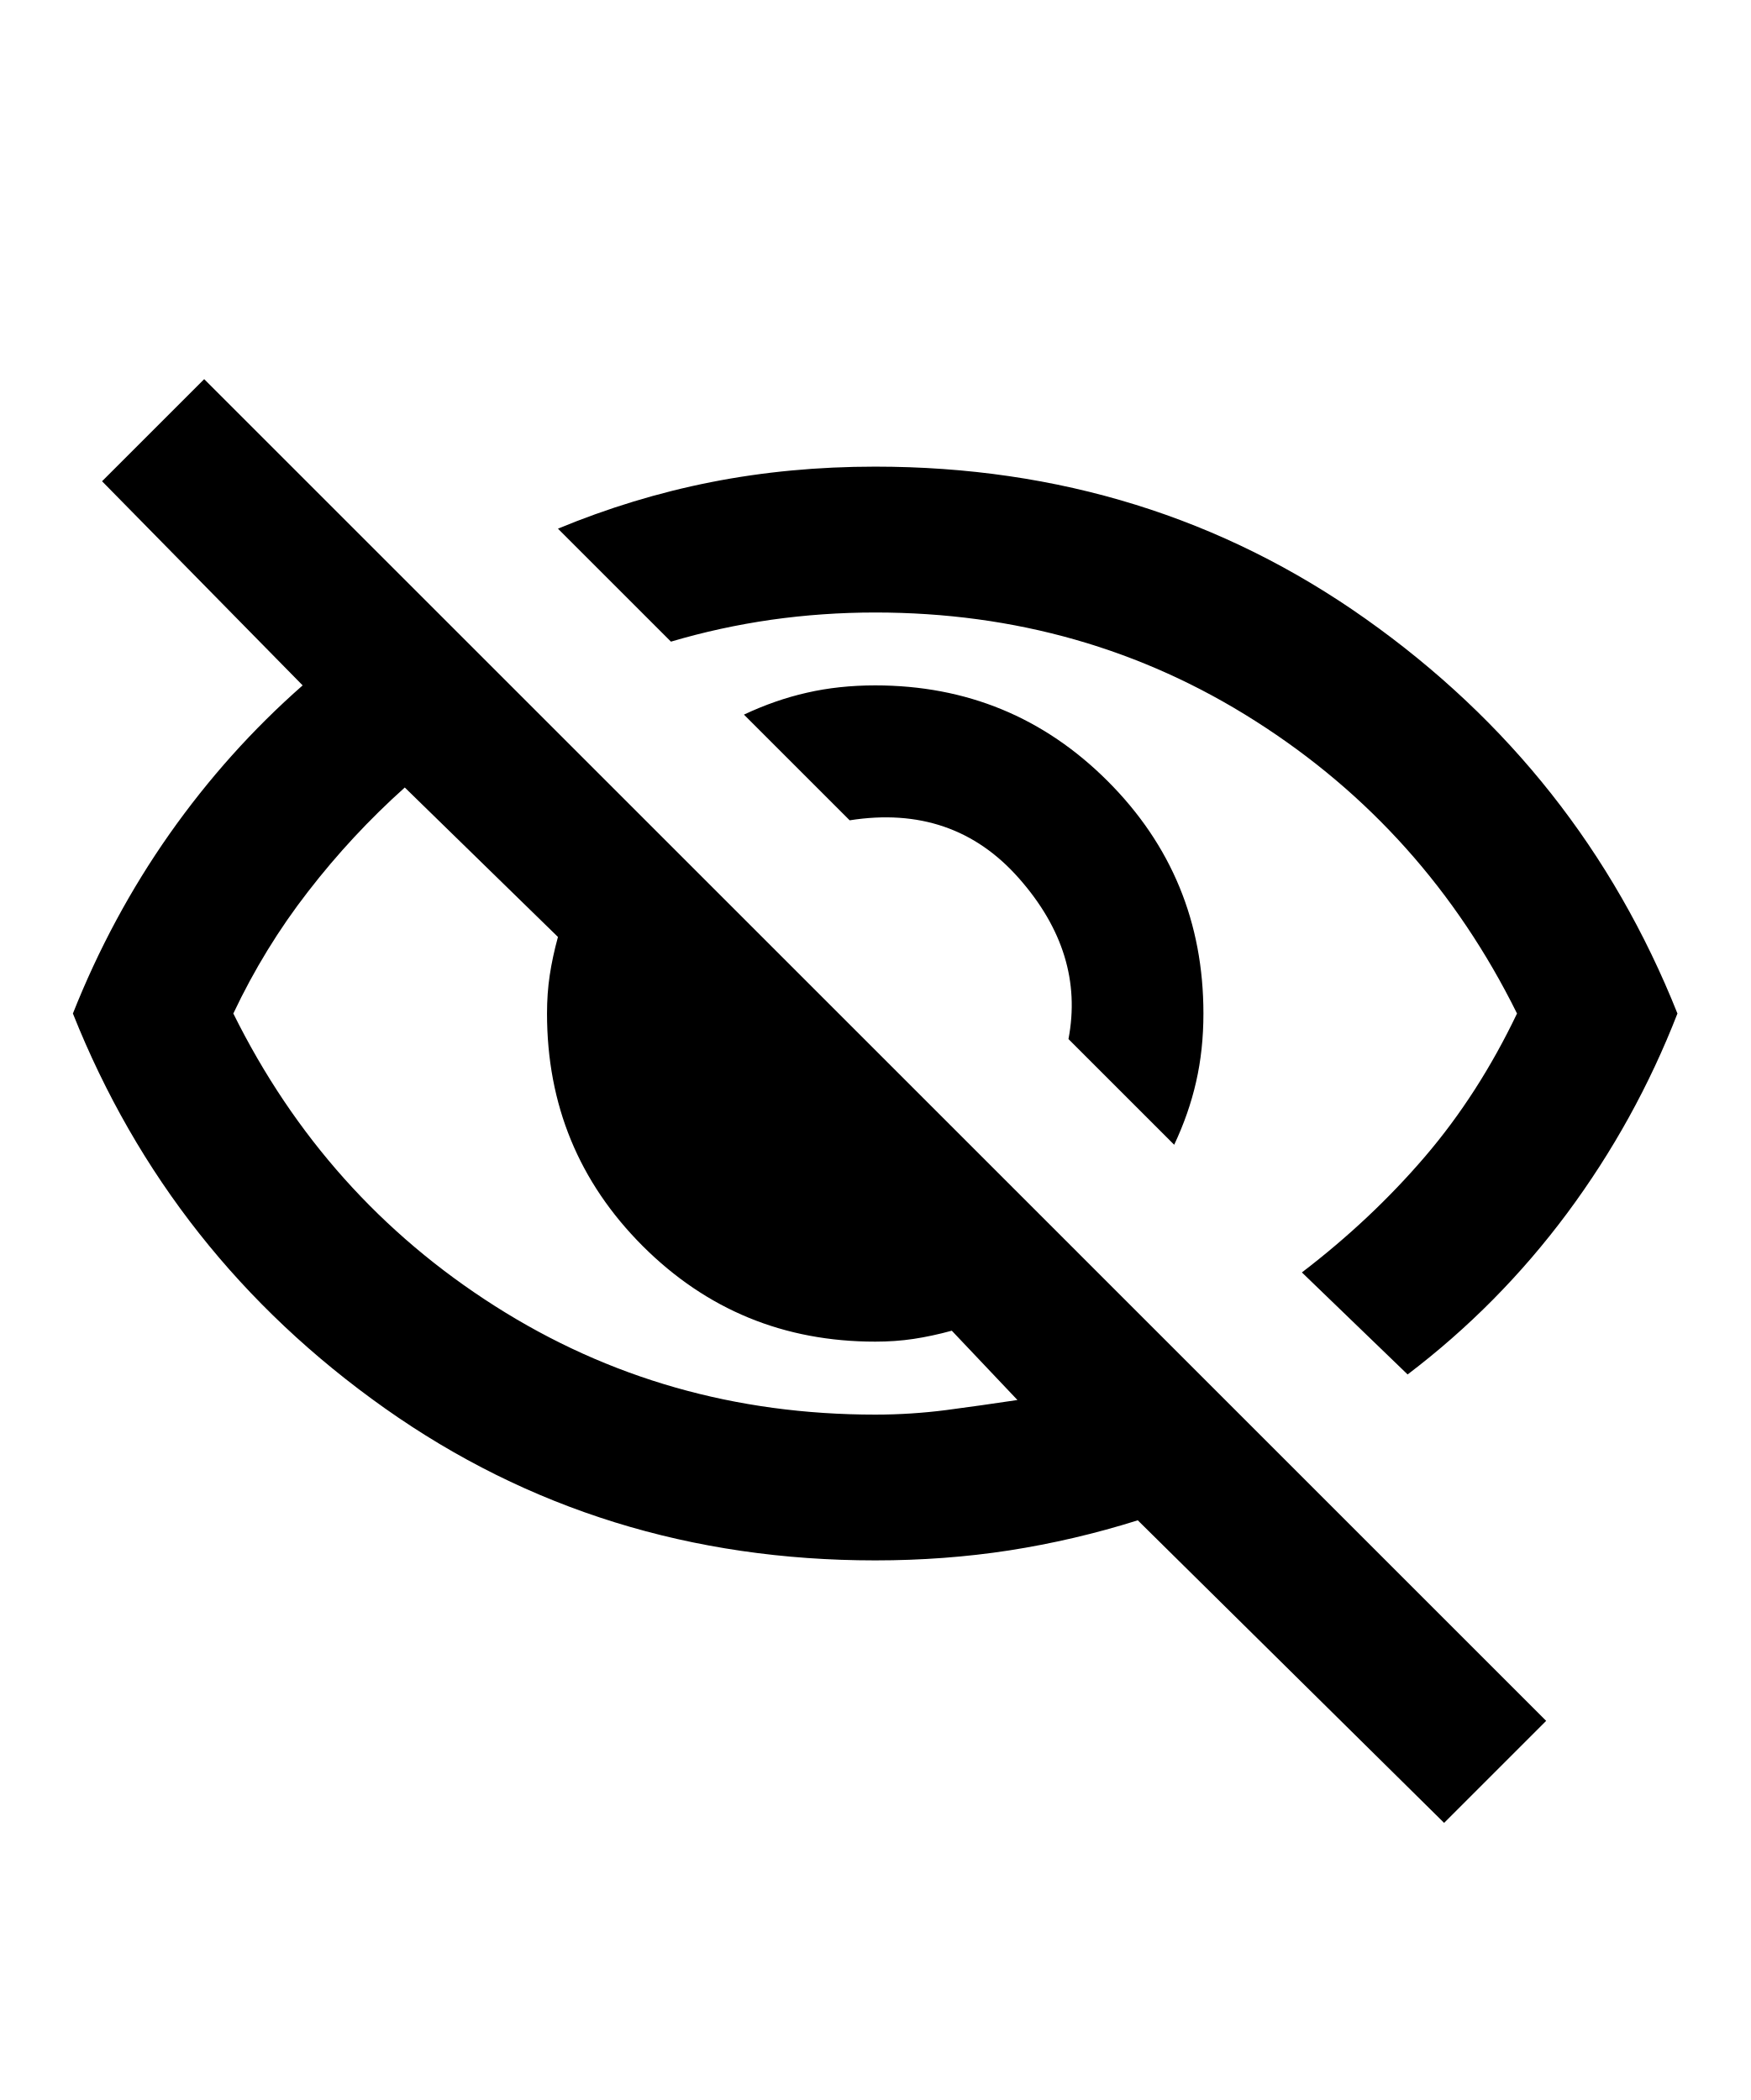
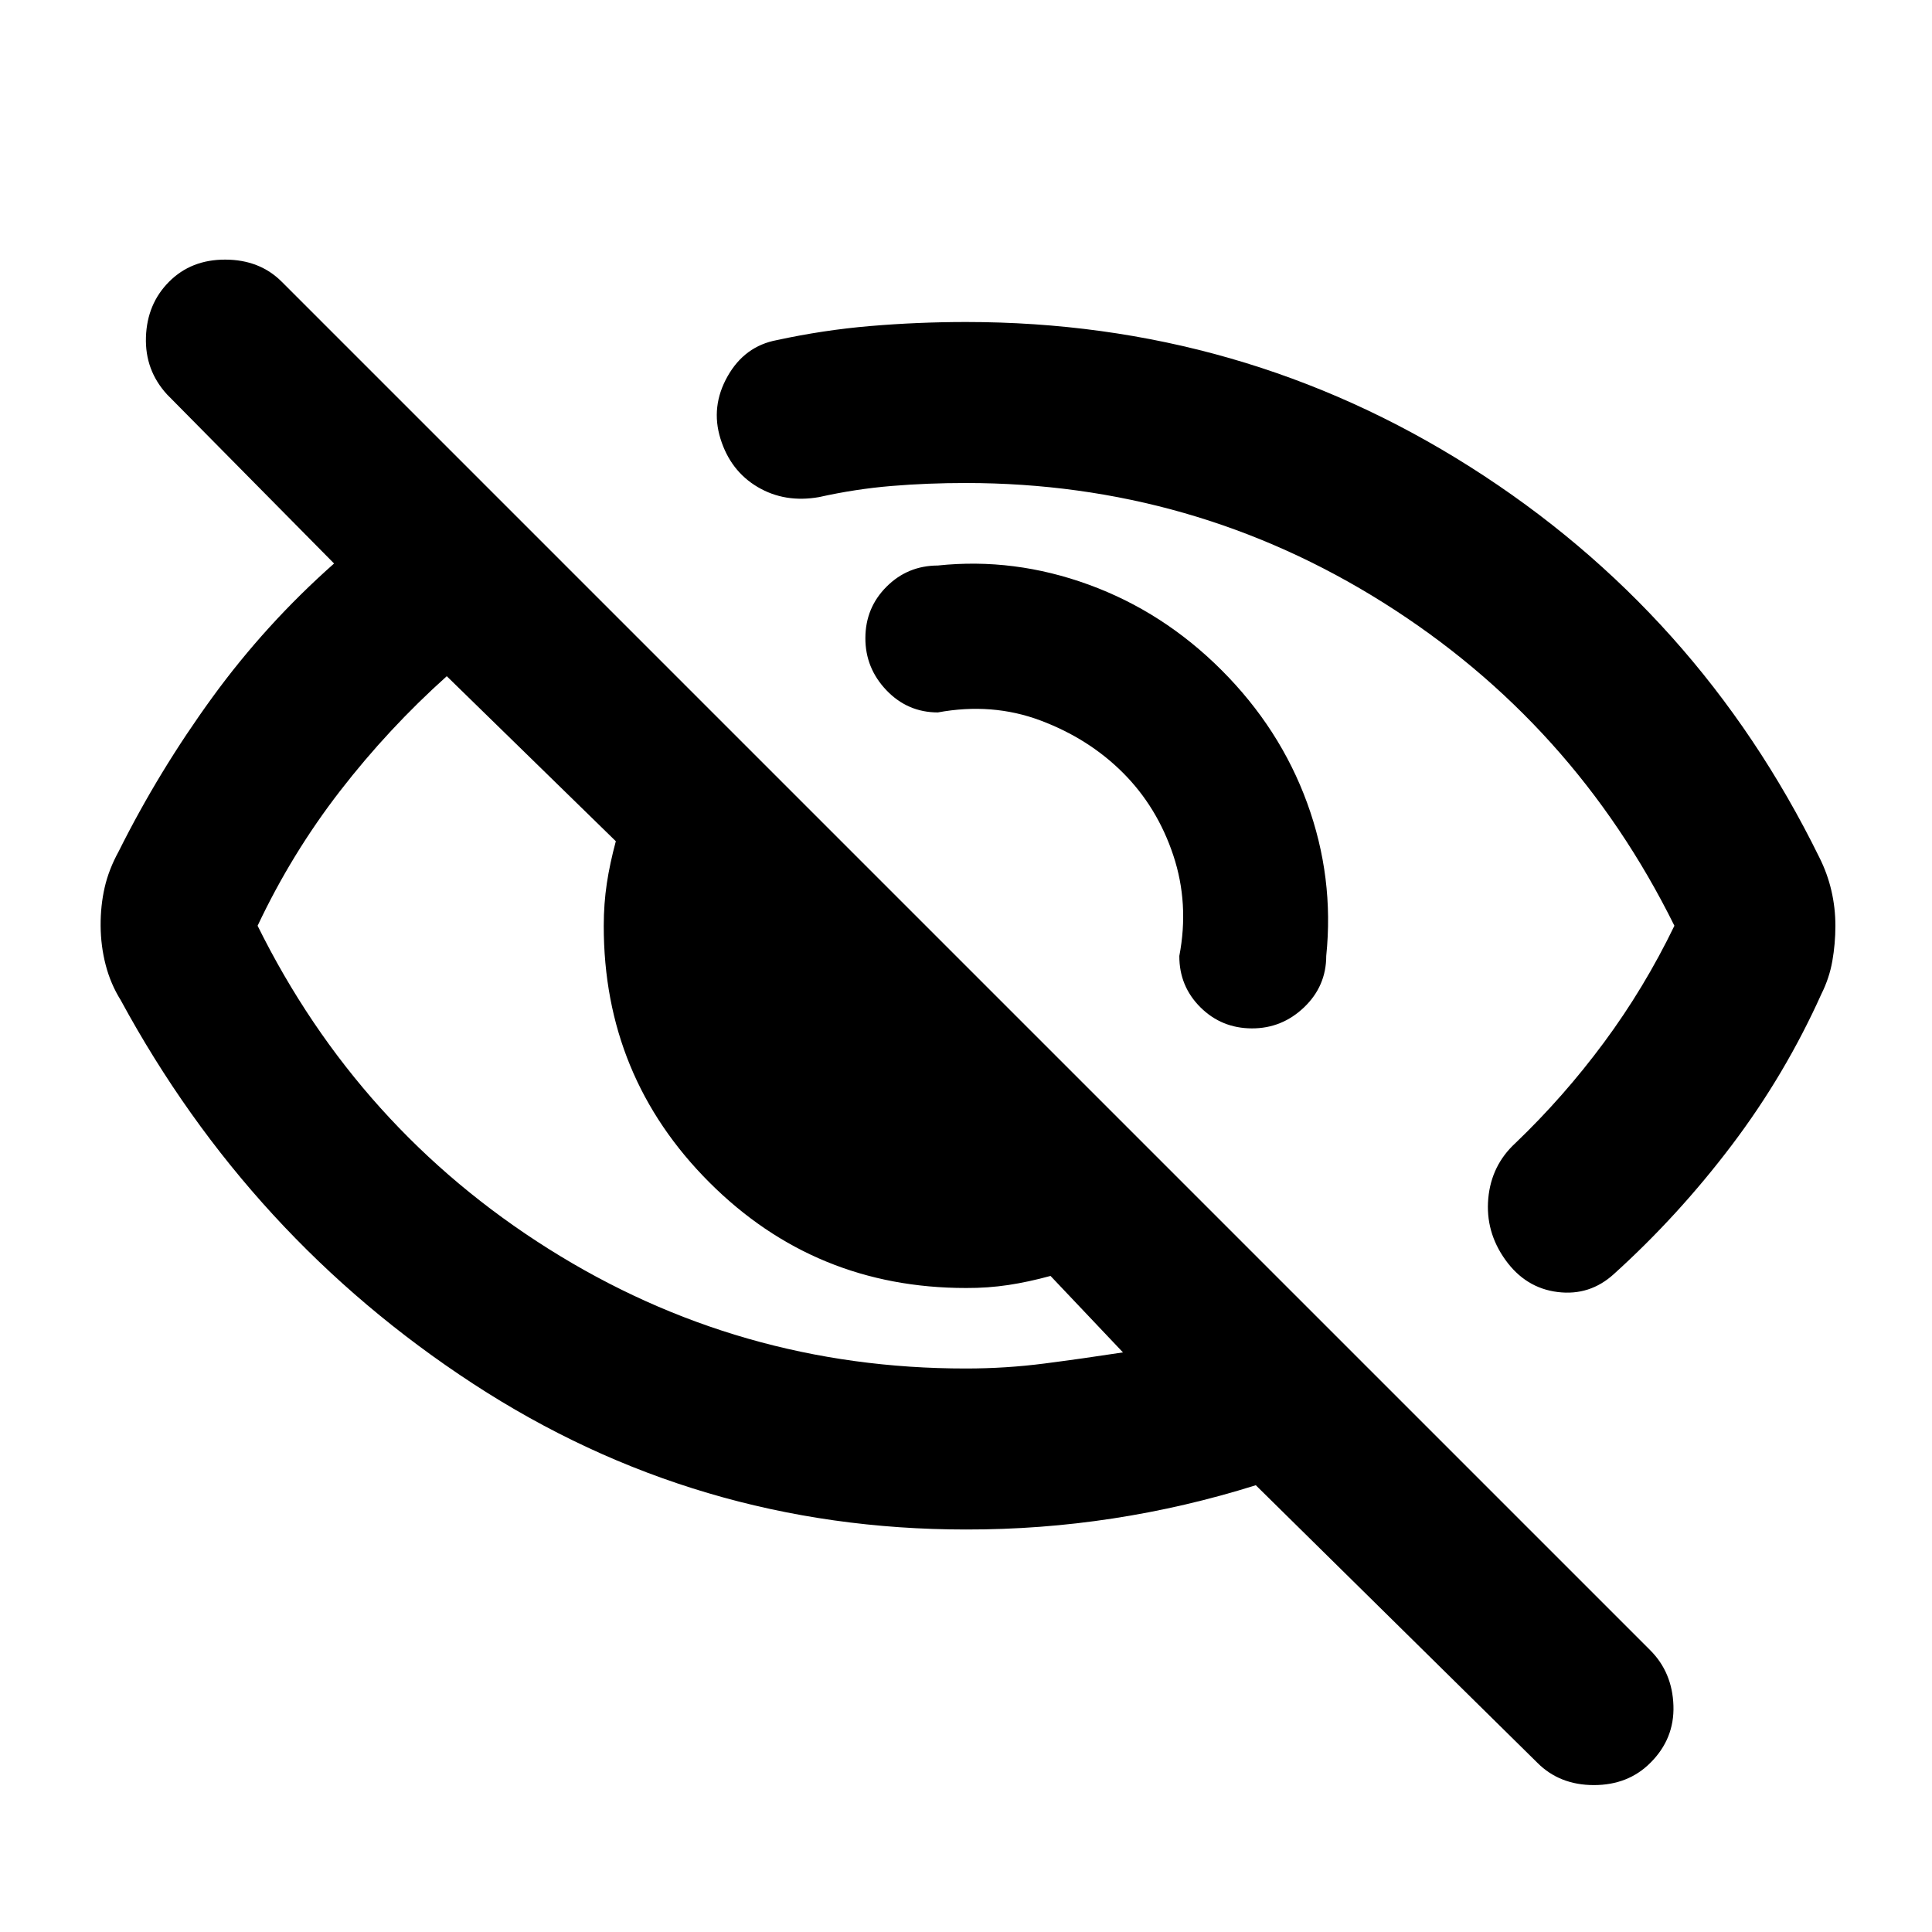
- <svg xmlns="http://www.w3.org/2000/svg" width="20" height="24" viewBox="0 0 20 24" fill="none">
-   <path d="M13.416 13.083L12.208 11.875C12.333 11.222 12.146 10.611 11.646 10.042C11.146 9.472 10.5 9.25 9.708 9.375L8.5 8.167C8.736 8.056 8.975 7.972 9.218 7.917C9.461 7.861 9.722 7.833 10 7.833C11.041 7.833 11.927 8.198 12.656 8.927C13.385 9.656 13.75 10.542 13.75 11.583C13.75 11.861 13.722 12.121 13.666 12.365C13.611 12.608 13.527 12.847 13.416 13.083ZM16.083 15.708L14.875 14.542C15.402 14.139 15.871 13.698 16.281 13.219C16.691 12.74 17.041 12.194 17.333 11.583C16.639 10.181 15.642 9.066 14.343 8.24C13.045 7.413 11.597 7 10 7C9.597 7 9.201 7.028 8.812 7.083C8.423 7.139 8.041 7.222 7.666 7.333L6.375 6.042C6.944 5.806 7.527 5.628 8.125 5.51C8.722 5.392 9.347 5.333 10 5.333C12.097 5.333 13.965 5.913 15.604 7.073C17.243 8.233 18.43 9.736 19.166 11.583C18.847 12.403 18.427 13.163 17.906 13.865C17.385 14.566 16.777 15.181 16.083 15.708ZM16.5 20.833L13 17.375C12.514 17.528 12.024 17.642 11.531 17.719C11.038 17.795 10.527 17.833 10 17.833C7.902 17.833 6.034 17.253 4.396 16.094C2.757 14.934 1.569 13.431 0.833 11.583C1.125 10.847 1.493 10.163 1.937 9.531C2.382 8.899 2.889 8.333 3.458 7.833L1.166 5.5L2.333 4.333L17.666 19.667L16.5 20.833ZM4.625 9C4.222 9.361 3.854 9.757 3.521 10.188C3.187 10.618 2.902 11.083 2.666 11.583C3.361 12.986 4.357 14.101 5.656 14.927C6.955 15.754 8.402 16.167 10 16.167C10.277 16.167 10.548 16.149 10.812 16.115C11.076 16.08 11.347 16.042 11.625 16L10.875 15.208C10.722 15.25 10.576 15.281 10.437 15.302C10.298 15.323 10.152 15.333 10 15.333C8.958 15.333 8.073 14.969 7.343 14.24C6.614 13.51 6.25 12.625 6.25 11.583C6.25 11.431 6.26 11.285 6.281 11.146C6.302 11.007 6.333 10.861 6.375 10.708L4.625 9Z" fill="currentColor" />
+ <svg xmlns="http://www.w3.org/2000/svg" width="24" height="24" viewBox="0 0 24 24" fill="none">
+   <path d="M15.175 8.325C15.658 8.808 16.013 9.358 16.238 9.975C16.463 10.592 16.542 11.225 16.475 11.875C16.475 12.125 16.383 12.338 16.2 12.513C16.017 12.688 15.8 12.776 15.55 12.775C15.3 12.774 15.087 12.687 14.912 12.513C14.737 12.339 14.649 12.126 14.65 11.875C14.733 11.442 14.708 11.025 14.575 10.625C14.442 10.225 14.233 9.883 13.95 9.6C13.667 9.317 13.325 9.1 12.925 8.95C12.525 8.8 12.1 8.767 11.65 8.85C11.4 8.85 11.187 8.758 11.012 8.575C10.837 8.392 10.749 8.175 10.75 7.925C10.751 7.675 10.838 7.463 11.013 7.288C11.188 7.113 11.4 7.026 11.65 7.025C12.283 6.958 12.908 7.038 13.525 7.263C14.142 7.488 14.692 7.842 15.175 8.325ZM12 6C11.683 6 11.375 6.012 11.075 6.037C10.775 6.062 10.475 6.108 10.175 6.175C9.892 6.225 9.637 6.183 9.412 6.05C9.187 5.917 9.033 5.717 8.95 5.45C8.867 5.183 8.897 4.925 9.038 4.675C9.179 4.425 9.383 4.275 9.65 4.225C10.033 4.142 10.421 4.083 10.813 4.05C11.205 4.017 11.601 4 12 4C14.283 4 16.371 4.6 18.263 5.8C20.155 7 21.601 8.617 22.6 10.65C22.667 10.783 22.717 10.921 22.75 11.063C22.783 11.205 22.8 11.351 22.8 11.5C22.8 11.649 22.787 11.795 22.762 11.938C22.737 12.081 22.691 12.218 22.625 12.35C22.325 13.017 21.954 13.642 21.513 14.225C21.072 14.808 20.584 15.342 20.05 15.825C19.85 16.008 19.617 16.083 19.35 16.05C19.083 16.017 18.867 15.883 18.7 15.65C18.533 15.417 18.463 15.162 18.488 14.887C18.513 14.612 18.626 14.383 18.825 14.2C19.225 13.817 19.592 13.4 19.925 12.95C20.258 12.5 20.55 12.017 20.8 11.5C19.967 9.817 18.762 8.479 17.187 7.488C15.612 6.497 13.883 6.001 12 6ZM12 19C9.767 19 7.725 18.396 5.875 17.188C4.025 15.98 2.567 14.392 1.5 12.425C1.417 12.292 1.354 12.146 1.313 11.988C1.272 11.83 1.251 11.667 1.25 11.5C1.249 11.333 1.266 11.174 1.3 11.025C1.334 10.876 1.392 10.726 1.475 10.575C1.808 9.908 2.196 9.271 2.638 8.663C3.08 8.055 3.584 7.501 4.15 7L2.075 4.9C1.892 4.7 1.804 4.463 1.813 4.188C1.822 3.913 1.917 3.684 2.1 3.5C2.283 3.316 2.516 3.224 2.8 3.225C3.084 3.226 3.317 3.317 3.5 3.5L20.5 20.5C20.683 20.683 20.779 20.913 20.788 21.188C20.797 21.463 20.701 21.701 20.5 21.9C20.317 22.083 20.083 22.175 19.8 22.175C19.517 22.175 19.283 22.083 19.1 21.9L15.6 18.45C15.017 18.633 14.425 18.771 13.825 18.863C13.225 18.955 12.617 19.001 12 19ZM5.55 8.4C5.067 8.833 4.625 9.308 4.225 9.825C3.825 10.342 3.483 10.9 3.2 11.5C4.033 13.183 5.238 14.521 6.813 15.513C8.388 16.505 10.117 17.001 12 17C12.333 17 12.658 16.979 12.975 16.938C13.292 16.897 13.617 16.851 13.95 16.8L13.05 15.85C12.867 15.9 12.692 15.938 12.525 15.963C12.358 15.988 12.183 16.001 12 16C10.75 16 9.687 15.563 8.812 14.688C7.937 13.813 7.499 12.751 7.5 11.5C7.5 11.317 7.513 11.142 7.538 10.975C7.563 10.808 7.601 10.633 7.65 10.45L5.55 8.4Z" fill="black" />
</svg>
